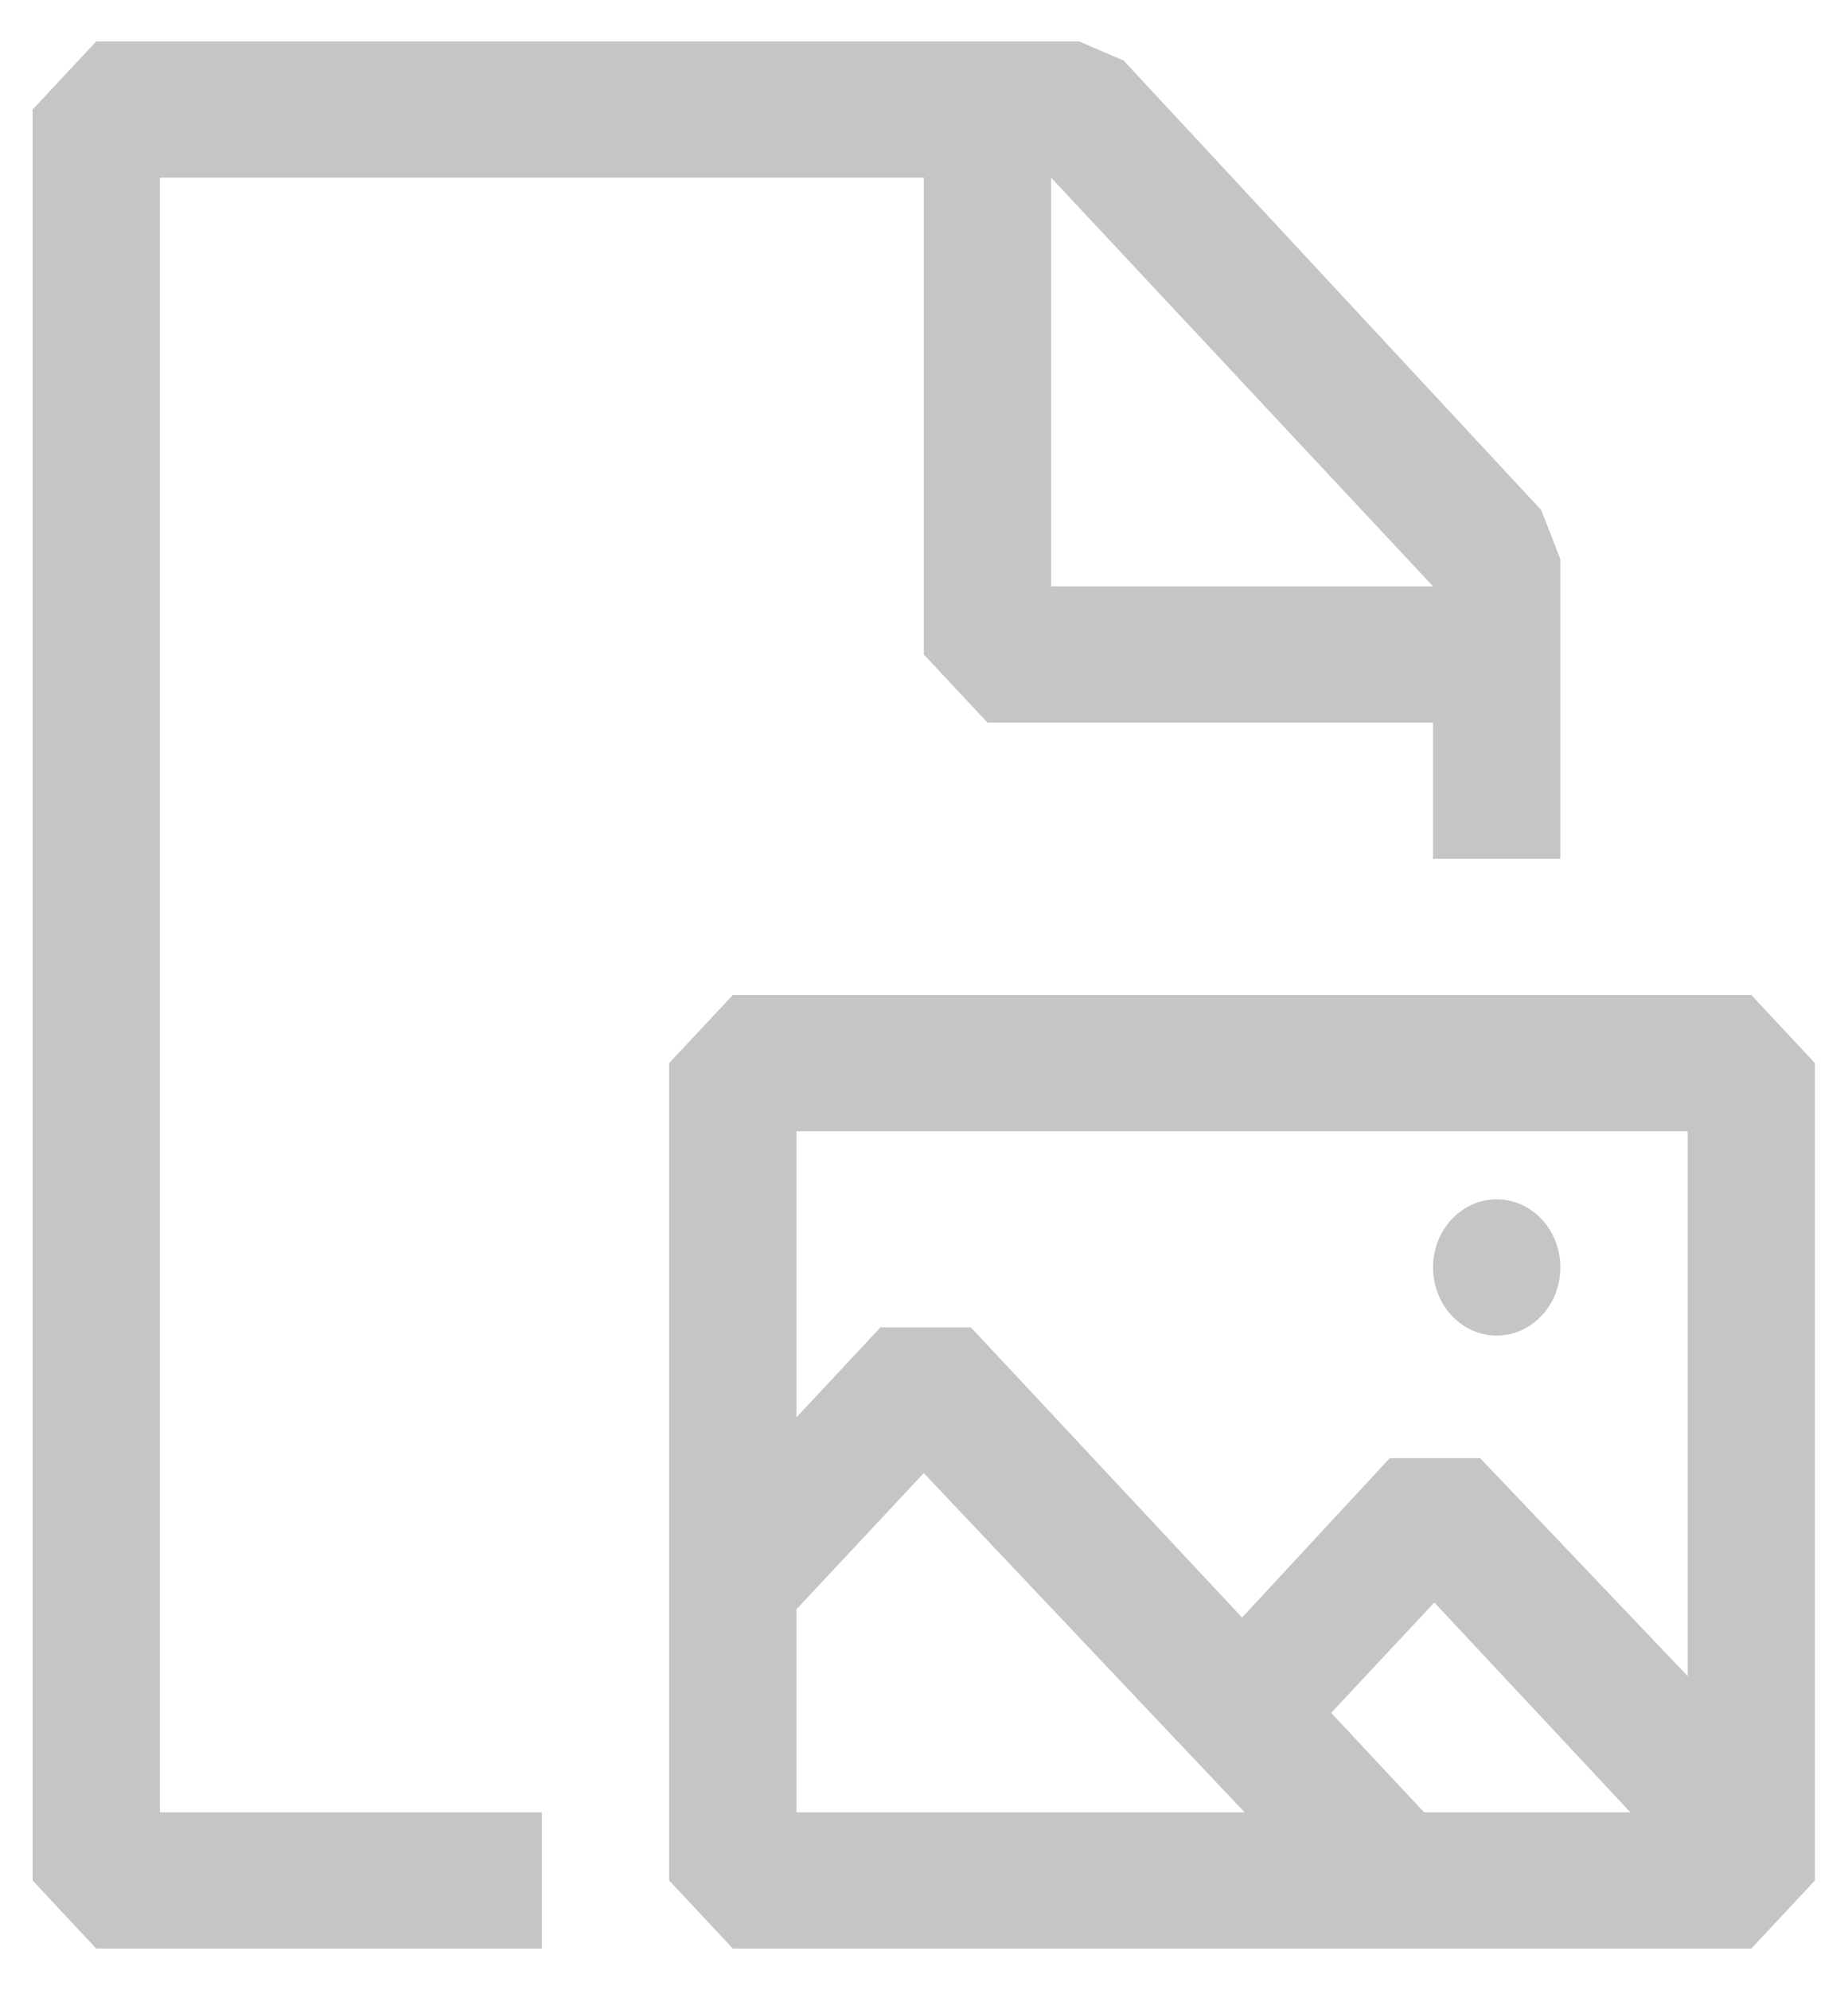
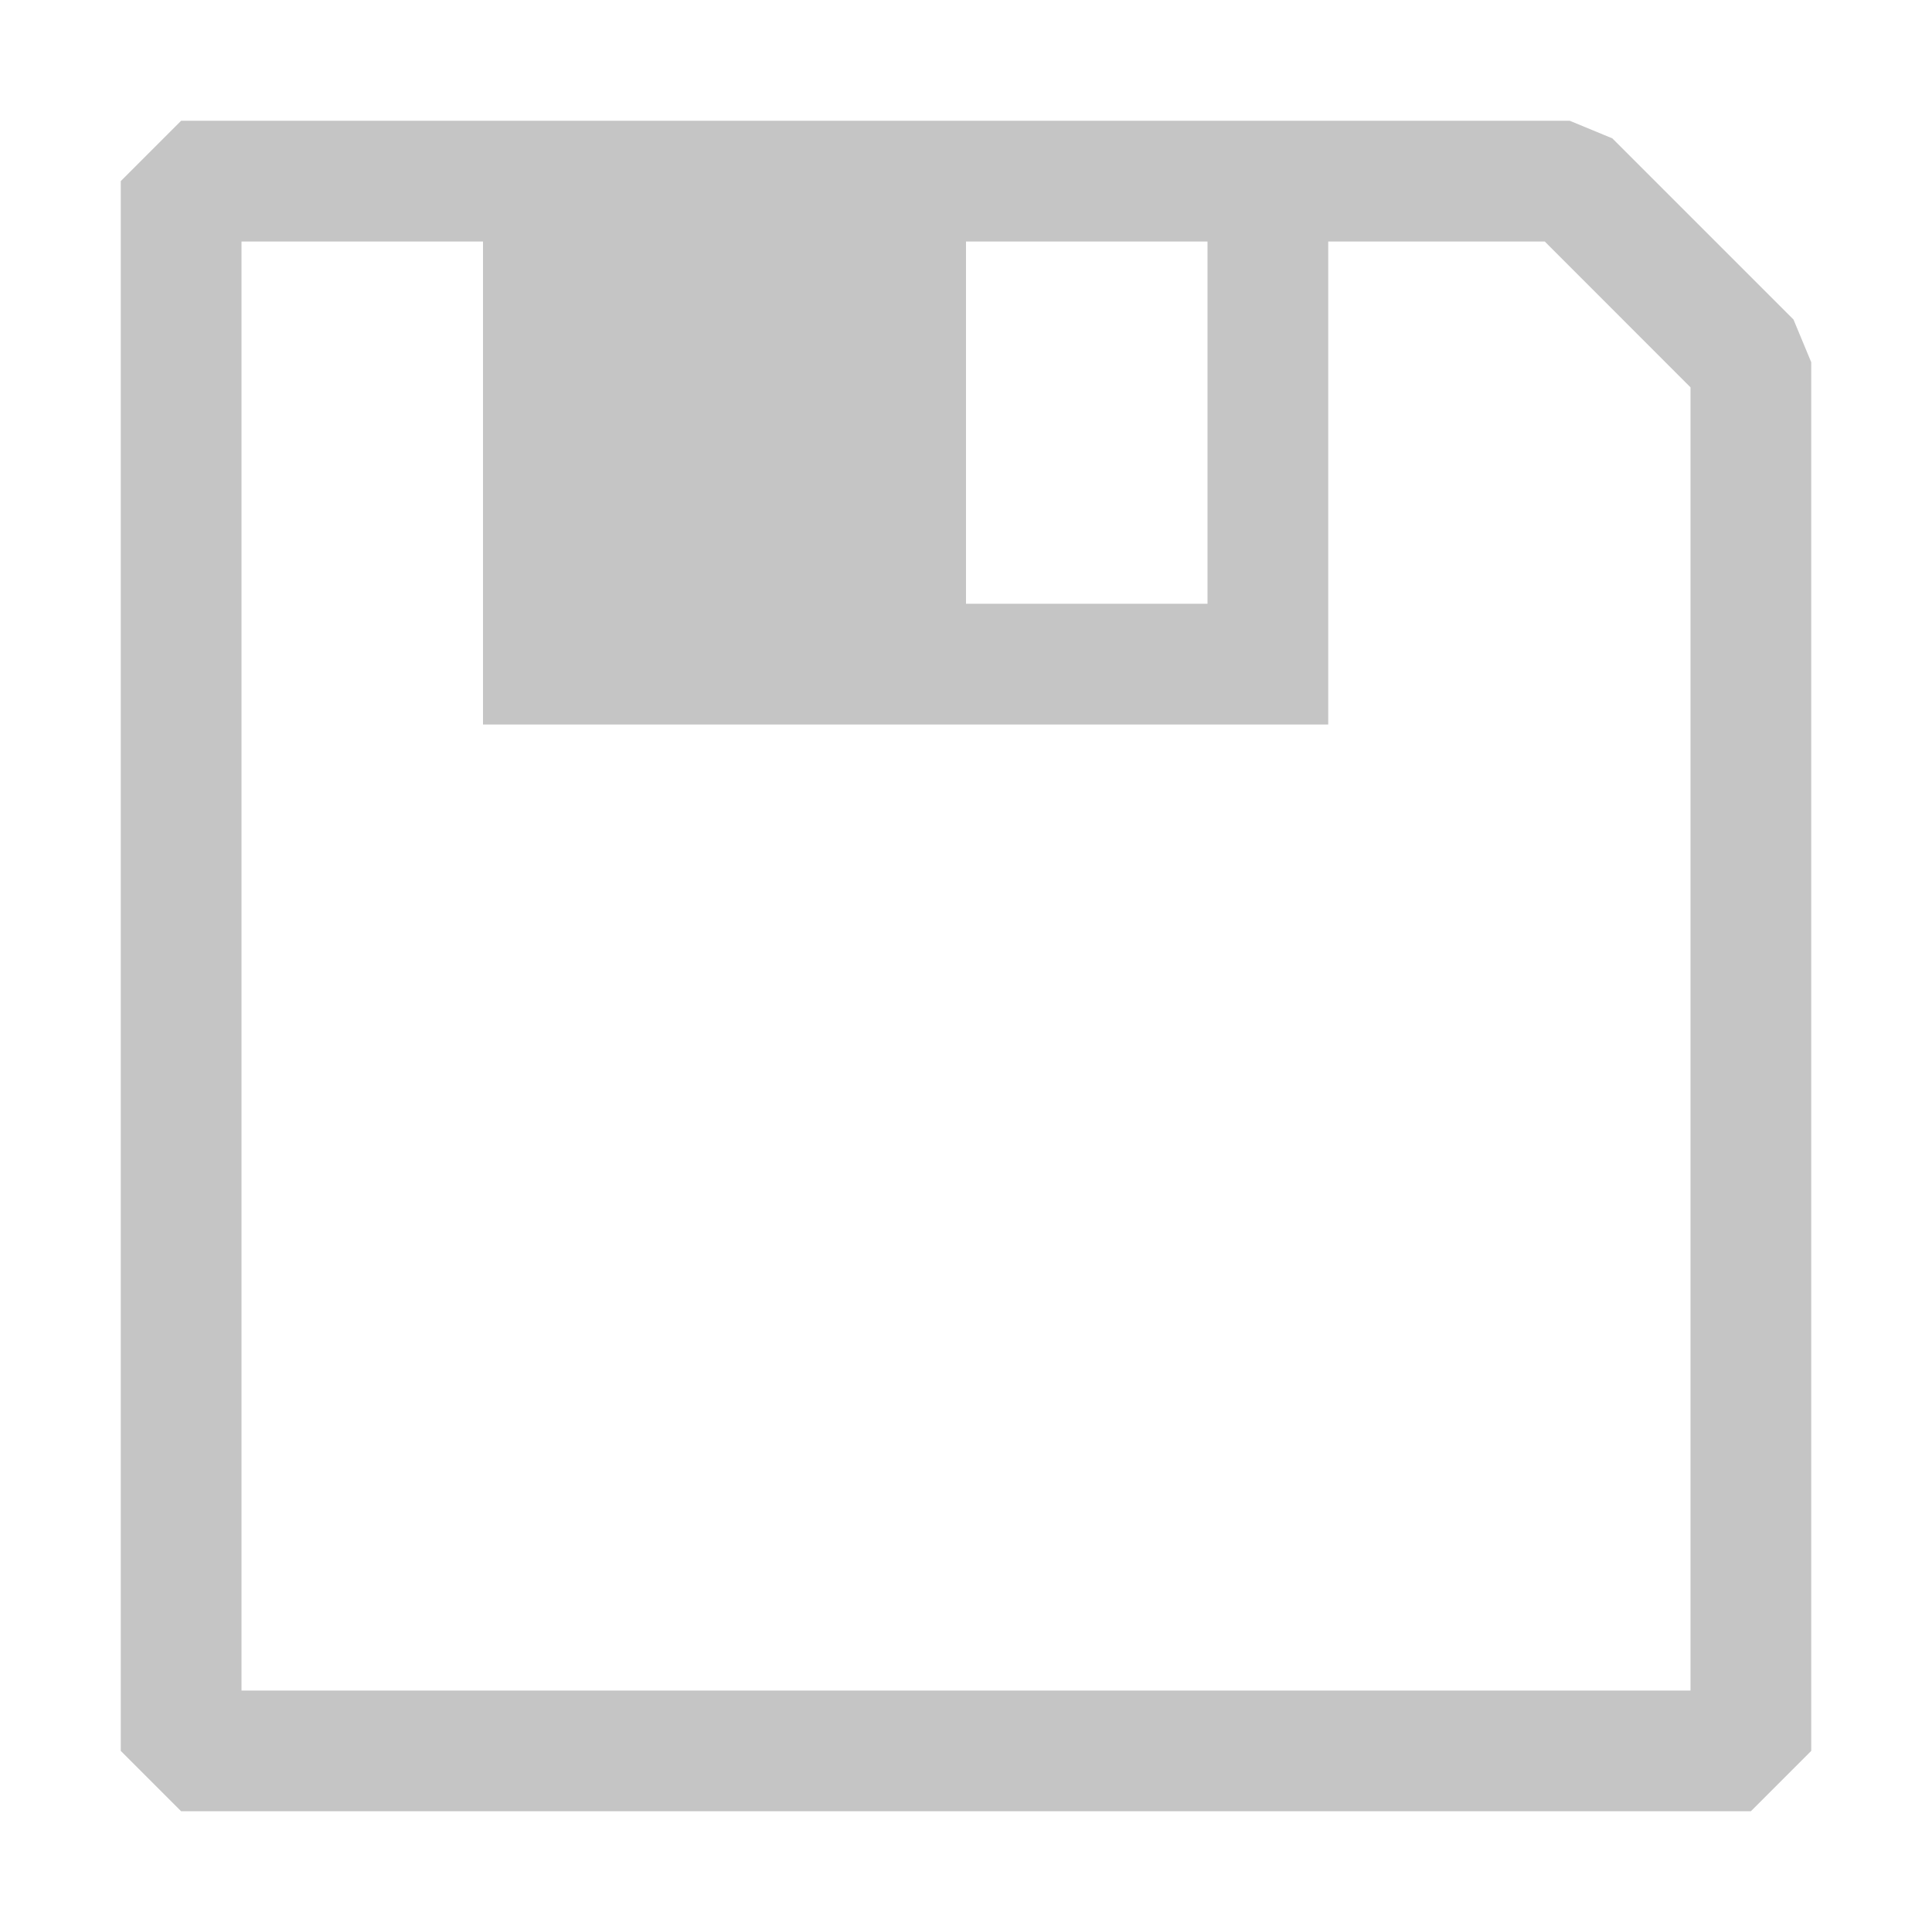
- <svg xmlns="http://www.w3.org/2000/svg" width="39" height="42" viewBox="0 0 39 42" fill="none">
-   <path fill-rule="evenodd" clip-rule="evenodd" d="M3.375 3.75H19.5V13.812L20.844 15.25H30.25V18.125H32.938V11.8L32.534 10.765L23.719 1.278L22.779 0.875H2.031L0.688 2.312V39.688L2.031 41.125H11.438V38.25H3.375V3.75ZM22.188 3.75L30.25 12.375H22.188V3.75ZM36.969 21H15.469L14.125 22.438V39.688L15.469 41.125H36.969L38.312 39.688V22.438L36.969 21ZM35.625 23.875V35.375L31.244 30.775H29.336L26.219 34.139L20.494 28.015H18.586L16.812 29.913V23.875H35.625ZM28.1 36.151L30.277 33.822L34.416 38.25H30.062L28.1 36.151ZM16.812 38.25V33.966L19.5 31.091L26.273 38.25H16.812ZM31.594 28.188C32.336 28.188 32.938 27.544 32.938 26.75C32.938 25.956 32.336 25.312 31.594 25.312C30.852 25.312 30.25 25.956 30.25 26.75C30.25 27.544 30.852 28.188 31.594 28.188Z" fill="#C5C5C5" />
+ <svg xmlns="http://www.w3.org/2000/svg" width="43" height="43" viewBox="0 0 43 43" fill="none">
+   <path fill-rule="evenodd" clip-rule="evenodd" d="M35.886 3.08L39.917 7.111L40.312 8.062V38.969L38.969 40.312H4.031L2.688 38.969V4.031L4.031 2.688H34.938L35.886 3.08ZM5.375 5.375V37.625H37.625V8.621L34.381 5.375H29.562V16.125H10.75V5.375H5.375ZM21.5 5.375V13.438H26.875V5.375H21.5Z" fill="#C5C5C5" />
</svg>
